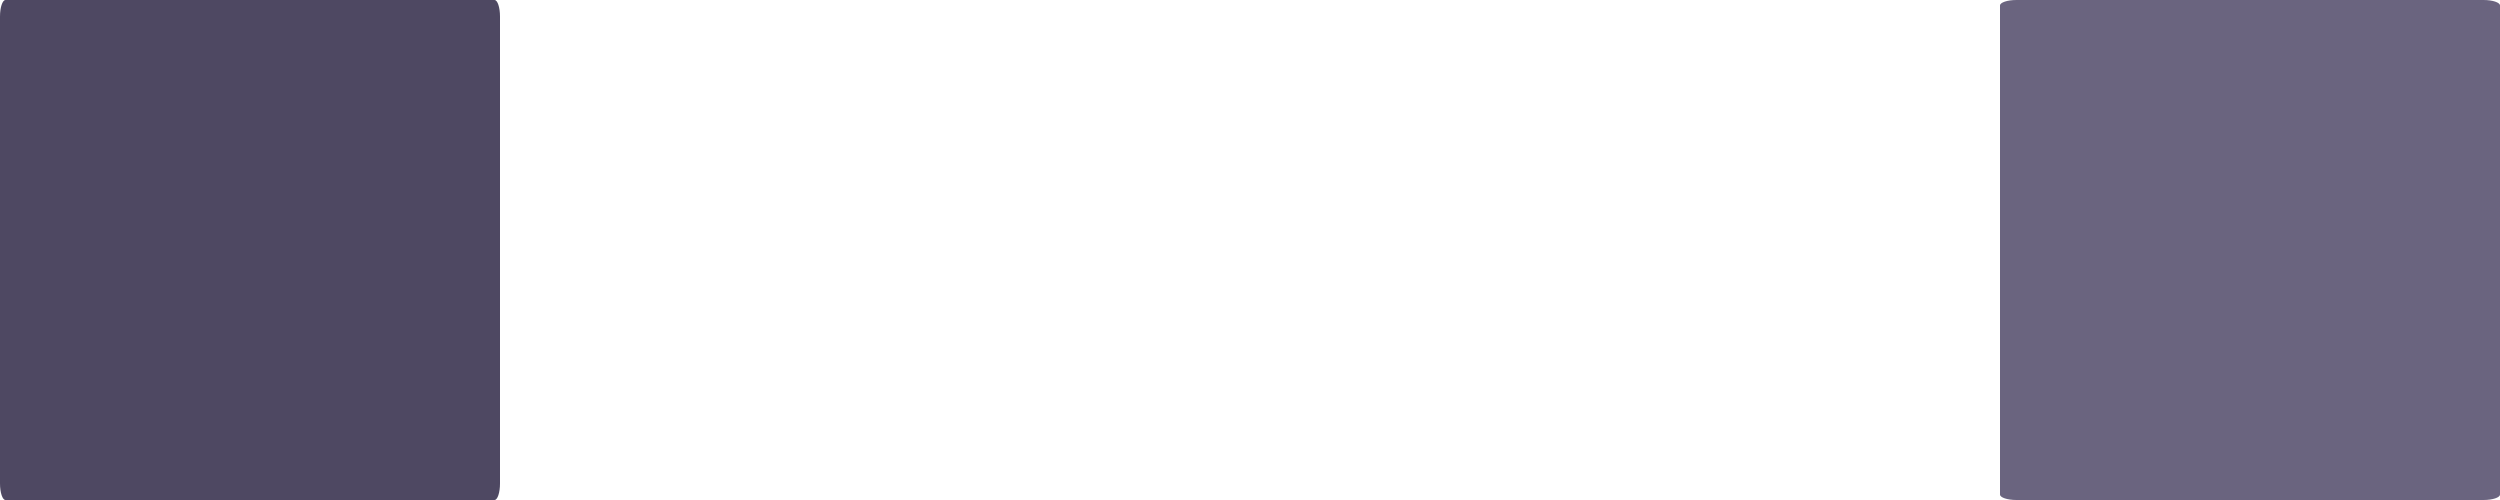
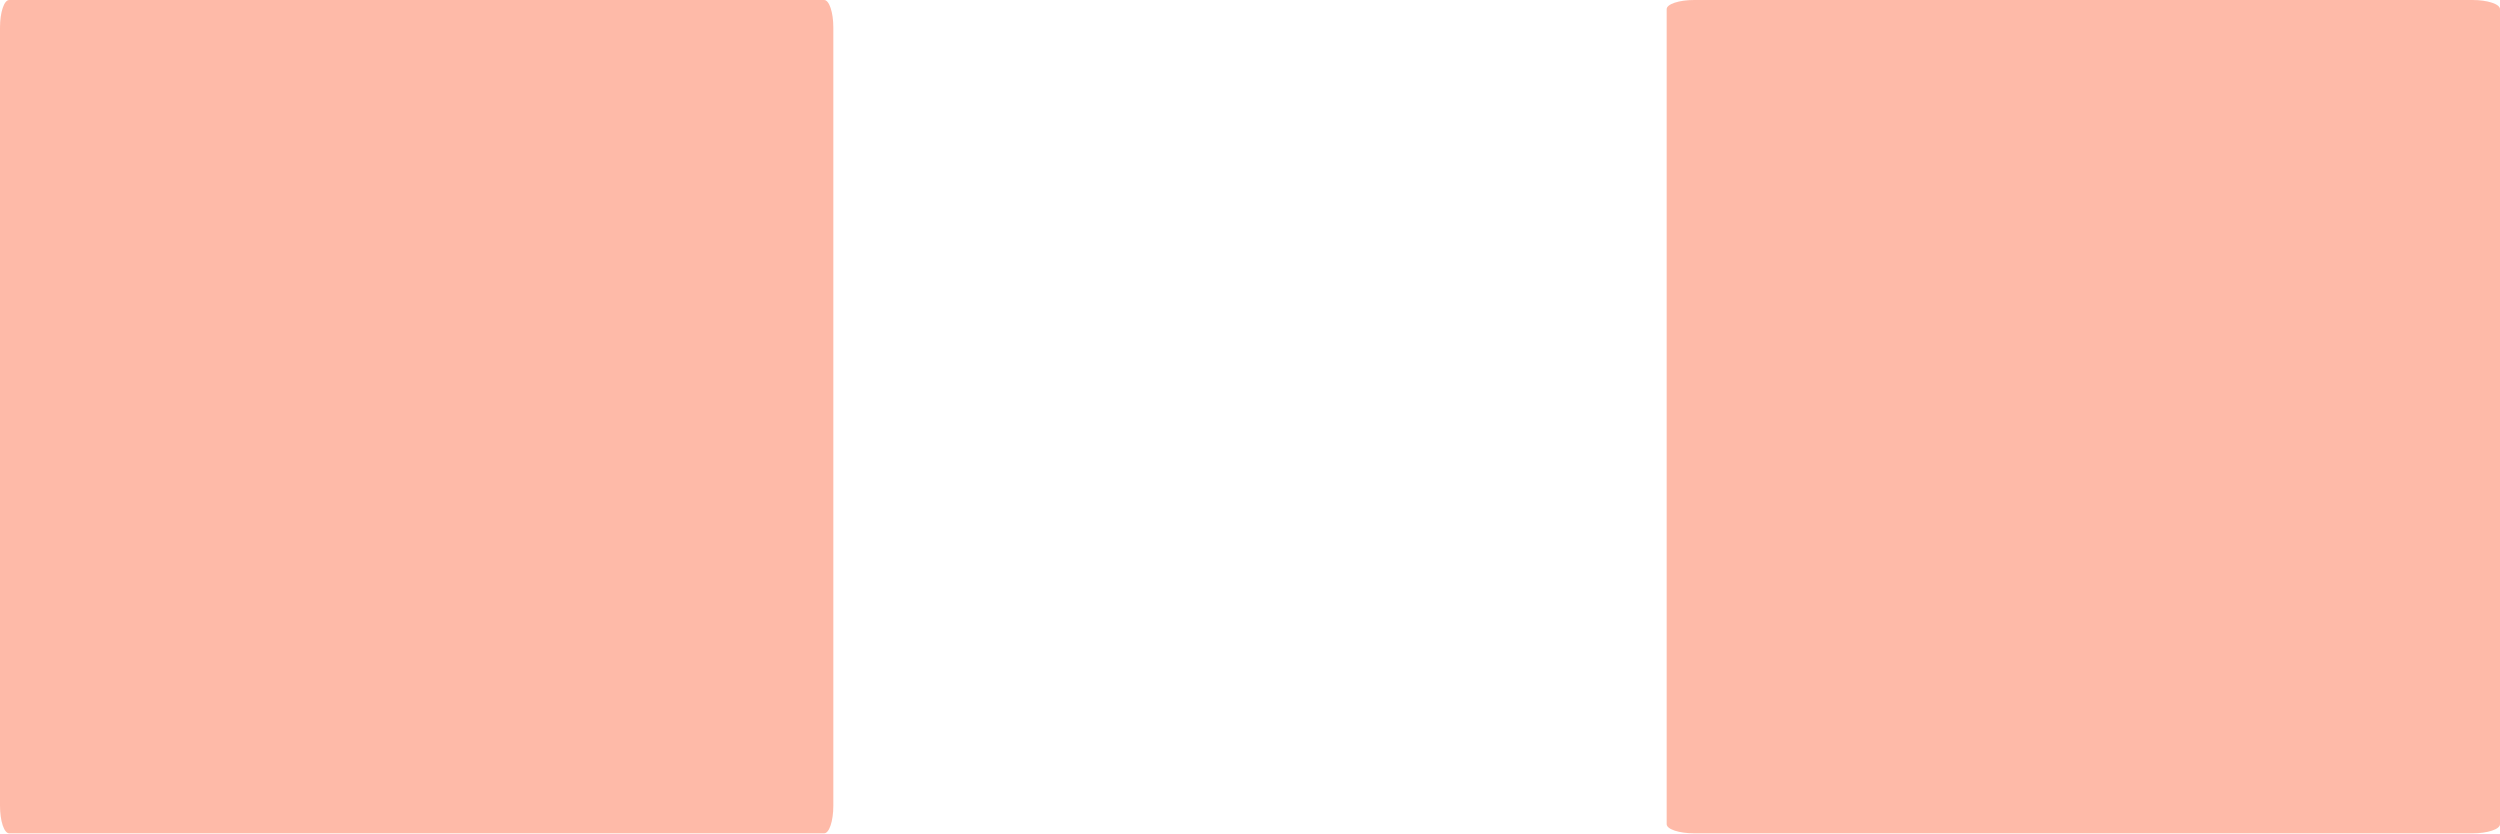
- <svg xmlns="http://www.w3.org/2000/svg" width="5" height="1" viewBox="0 0 5 1" version="1.1" id="svg17788">
+ <svg xmlns="http://www.w3.org/2000/svg" width="3" height="1" viewBox="0 0 3 1" version="1.1" id="svg17788">
  <defs id="defs17785" />
  <g id="layer1" transform="translate(-111,-110)">
-     <rect style="opacity:1;fill:#4e4862;fill-opacity:1;stroke:none;stroke-width:2.5;stroke-linecap:round;stroke-linejoin:round" id="horizontal-line" width="1" height="1" x="111" y="110" rx="0.011" ry="0.033" />
-     <rect style="opacity:1;fill:#6a647f;fill-opacity:1;stroke:none;stroke-width:2.5;stroke-linecap:round;stroke-linejoin:round" id="vertical-line" width="1" height="1" x="110" y="-116" rx="0.011" ry="0.033" transform="rotate(90)" />
+     <rect style="opacity:0.5;fill:#fe7551;fill-opacity:1;stroke:none;stroke-width:2.5;stroke-linecap:round;stroke-linejoin:round" id="horizontal-line" width="1" height="1" x="111" y="110" rx="0.011" ry="0.033" />
+     <rect style="opacity:0.5;fill:#fe7551;fill-opacity:1;stroke:none;stroke-width:2.5;stroke-linecap:round;stroke-linejoin:round" id="vertical-line" width="1" height="1" x="110" y="-114" rx="0.011" ry="0.033" transform="rotate(90)" />
  </g>
</svg>
